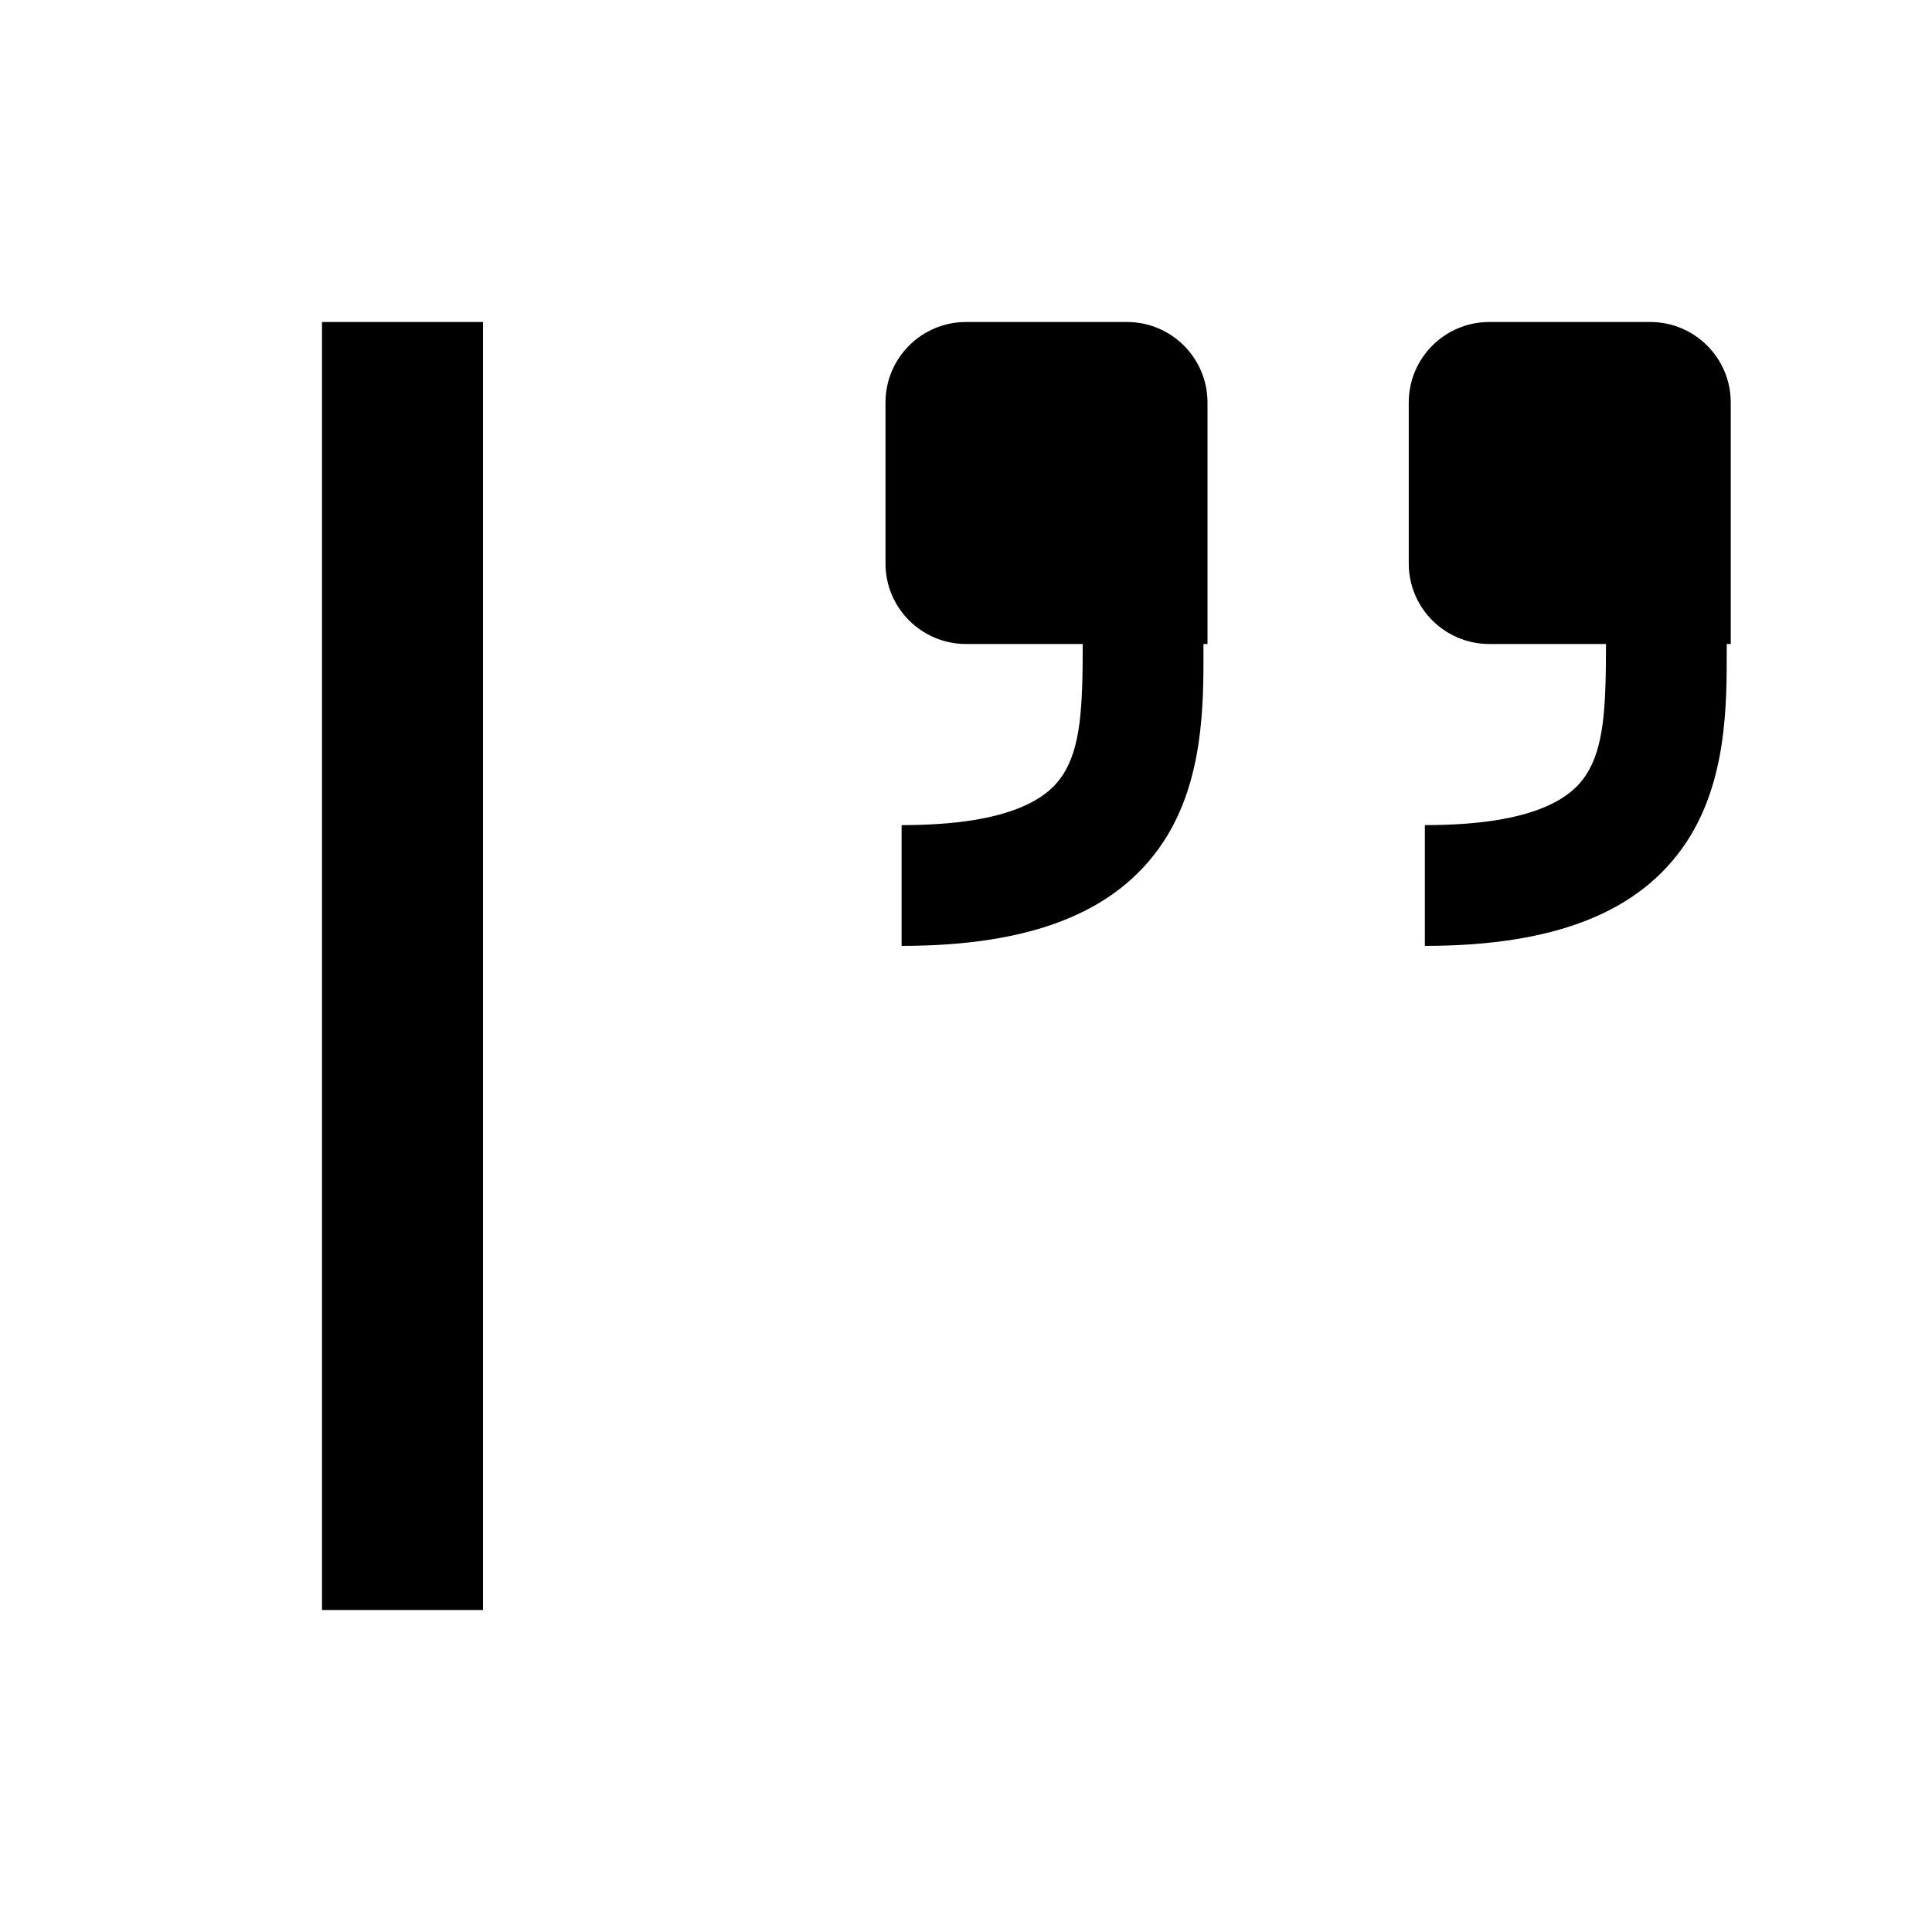
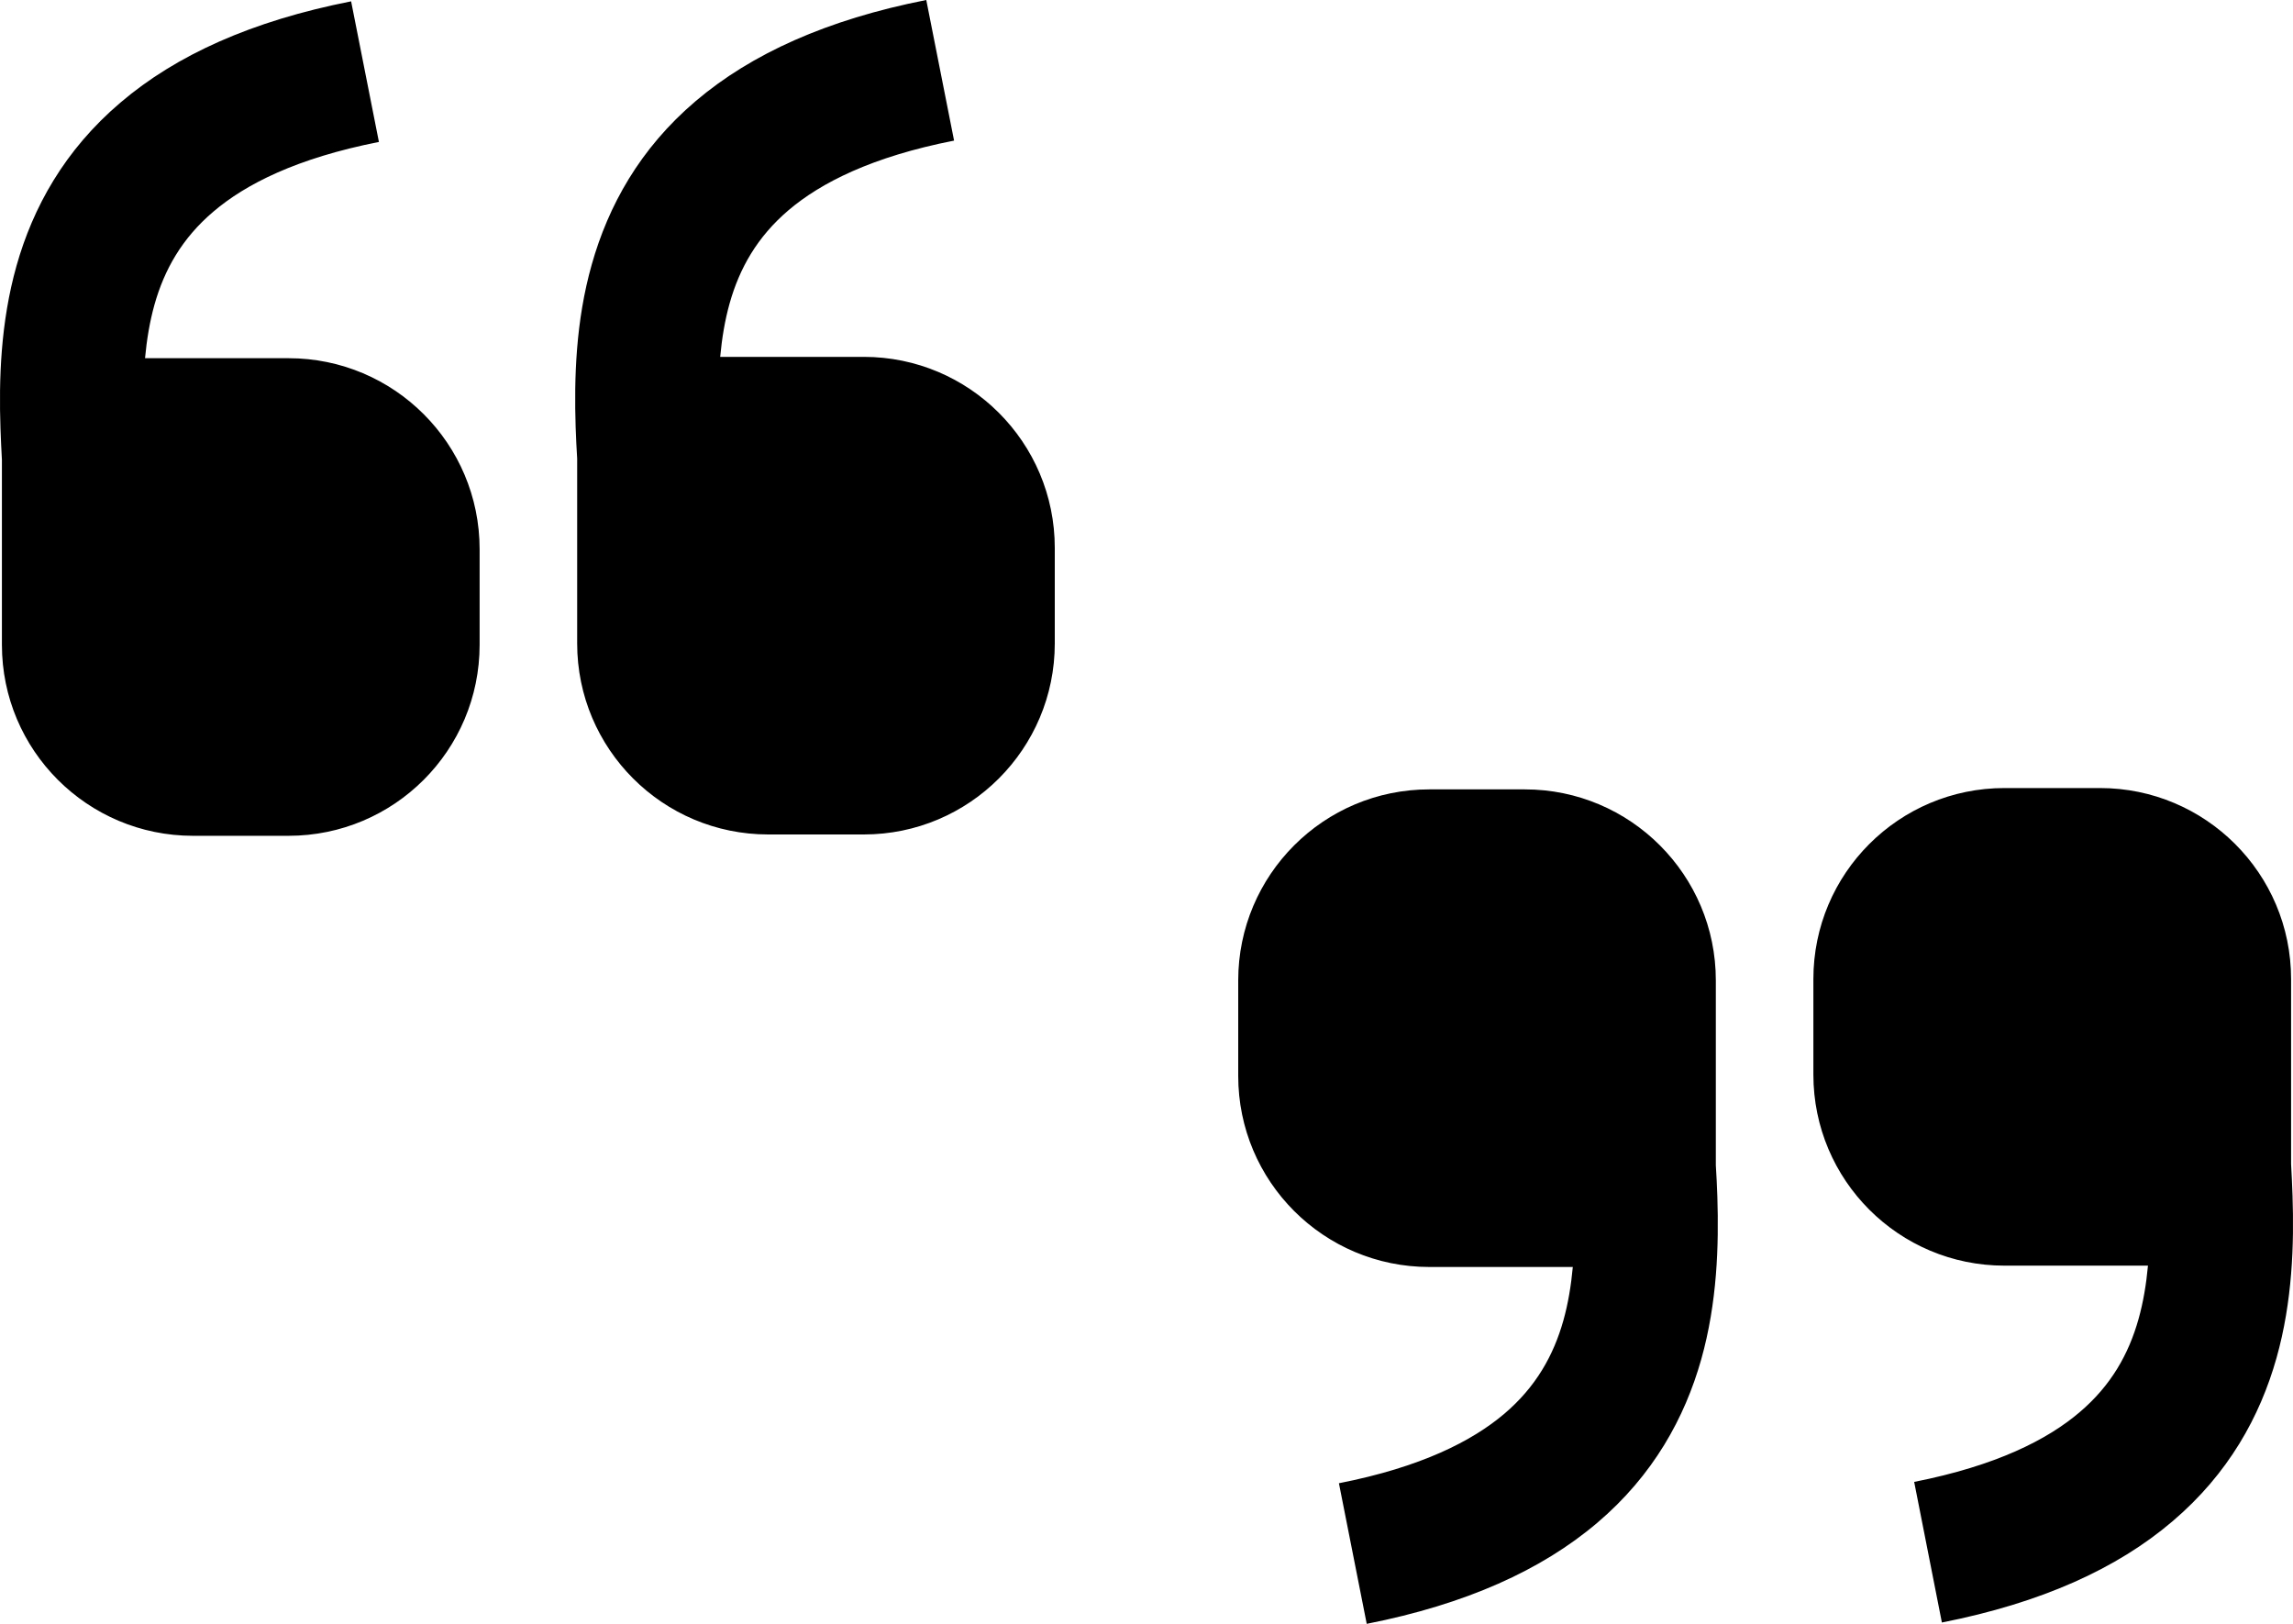
- <svg xmlns="http://www.w3.org/2000/svg" width="24" height="24" viewBox="0 0 24 24">
-   <path fill-rule="evenodd" clip-rule="evenodd" d="   M6 4   H4   V20   H6   V4   Z   M11 5   C11 4.448 11.448 4 12 4   H14   C14.552 4 15 4.448 15 5   V8   H14.95   L14.95 8.083   C14.951 8.747 14.952 9.699 14.451 10.459   C13.873 11.335 12.807 11.75 11.2 11.75   V10.25   C12.593 10.25 13.027 9.893 13.199 9.632   C13.426 9.288 13.45 8.789 13.45 8   H12   C11.448 8 11 7.552 11 7   V5   Z   M17.5 5   C17.5 4.448 17.948 4 18.5 4   H20.5   C21.052 4 21.5 4.448 21.5 5   V8   H21.45   L21.45 8.083   C21.451 8.747 21.452 9.699 20.951 10.459   C20.373 11.335 19.307 11.75 17.7 11.75   V10.25   C19.093 10.25 19.527 9.893 19.699 9.632   C19.926 9.288 19.95 8.789 19.95 8   H18.5   C17.948 8 17.5 7.552 17.5 7   V5   Z" fill="currentColor" />
+ <svg xmlns="http://www.w3.org/2000/svg" width="24" height="17" viewBox="0 0 24 17" fill="none">
+   <path fill-rule="evenodd" clip-rule="evenodd" d="M11.04 6.736   C11.04 7.84 10.145 8.736 9.041 8.736   H8.041   C6.936 8.736 6.041 7.84 6.041 6.736   V4.8   C6.034 4.693 6.029 4.583 6.025 4.471   C6.009 3.962 6.025 3.364 6.194 2.768   C6.366 2.159 6.694 1.557 7.283 1.057   C7.865 0.563 8.656 0.205 9.695 0   L9.986 1.472   C9.125 1.641 8.591 1.914 8.254 2.2   C7.924 2.481 7.74 2.81 7.637 3.175   C7.587 3.353 7.556 3.541 7.538 3.736   H9.041   C10.145 3.736 11.04 4.631 11.04 5.736   V6.736ZM5.02 6.75   C5.02 7.855 4.125 8.75 3.02 8.75   H2.02   C0.916 8.75 0.02 7.855 0.02 6.75   V4.814   C0.014 4.707 0.009 4.597 0.005 4.485   C-0.012 3.977 0.005 3.378 0.173 2.782   C0.345 2.173 0.674 1.572 1.263 1.072   C1.844 0.577 2.635 0.219 3.675 0.014L3.966 1.486   C3.105 1.656 2.571 1.928 2.234 2.215   C1.904 2.495 1.72 2.824 1.617 3.189   C1.567 3.368 1.536 3.555 1.518 3.75   H3.02   C4.125 3.75 5.02 4.645 5.02 5.75   V6.75Z" fill="currentColor" />
+   <path fill-rule="evenodd" clip-rule="evenodd" d="M12.96 10.264   C12.96 9.16 13.855 8.264 14.96 8.264   H15.96   C17.064 8.264 17.959 9.16 17.959 10.264   V12.2   C17.966 12.307 17.971 12.417 17.975 12.529   C17.991 13.037 17.974 13.636 17.806 14.232   C17.634 14.841 17.306 15.443 16.717 15.943   C16.135 16.437 15.344 16.795 14.305 17L14.014 15.528   C14.875 15.359 15.409 15.086 15.746 14.8   C16.076 14.519 16.26 14.19 16.363 13.825   C16.413 13.647 16.444 13.459 16.462 13.264   H14.96   C13.855 13.264 12.96 12.369 12.96 11.264   V10.264ZM18.98 10.25   C18.98 9.145 19.875 8.25 20.98 8.25   H21.98   C23.084 8.25 23.98 9.145 23.98 10.25   V12.186   C23.986 12.293 23.991 12.403 23.995 12.515   C24.012 13.023 23.995 13.622 23.827 14.218   C23.655 14.827 23.326 15.428 22.737 15.928   C22.156 16.423 21.364 16.781 20.325 16.986L20.035 15.514   C20.895 15.344 21.429 15.072 21.766 14.785   C22.096 14.505 22.28 14.176 22.383 13.81   C22.433 13.632 22.464 13.445 22.482 13.25   H20.98   C19.875 13.25 18.98 12.355 18.98 11.25   V10.25Z" fill="currentColor" />
</svg>
